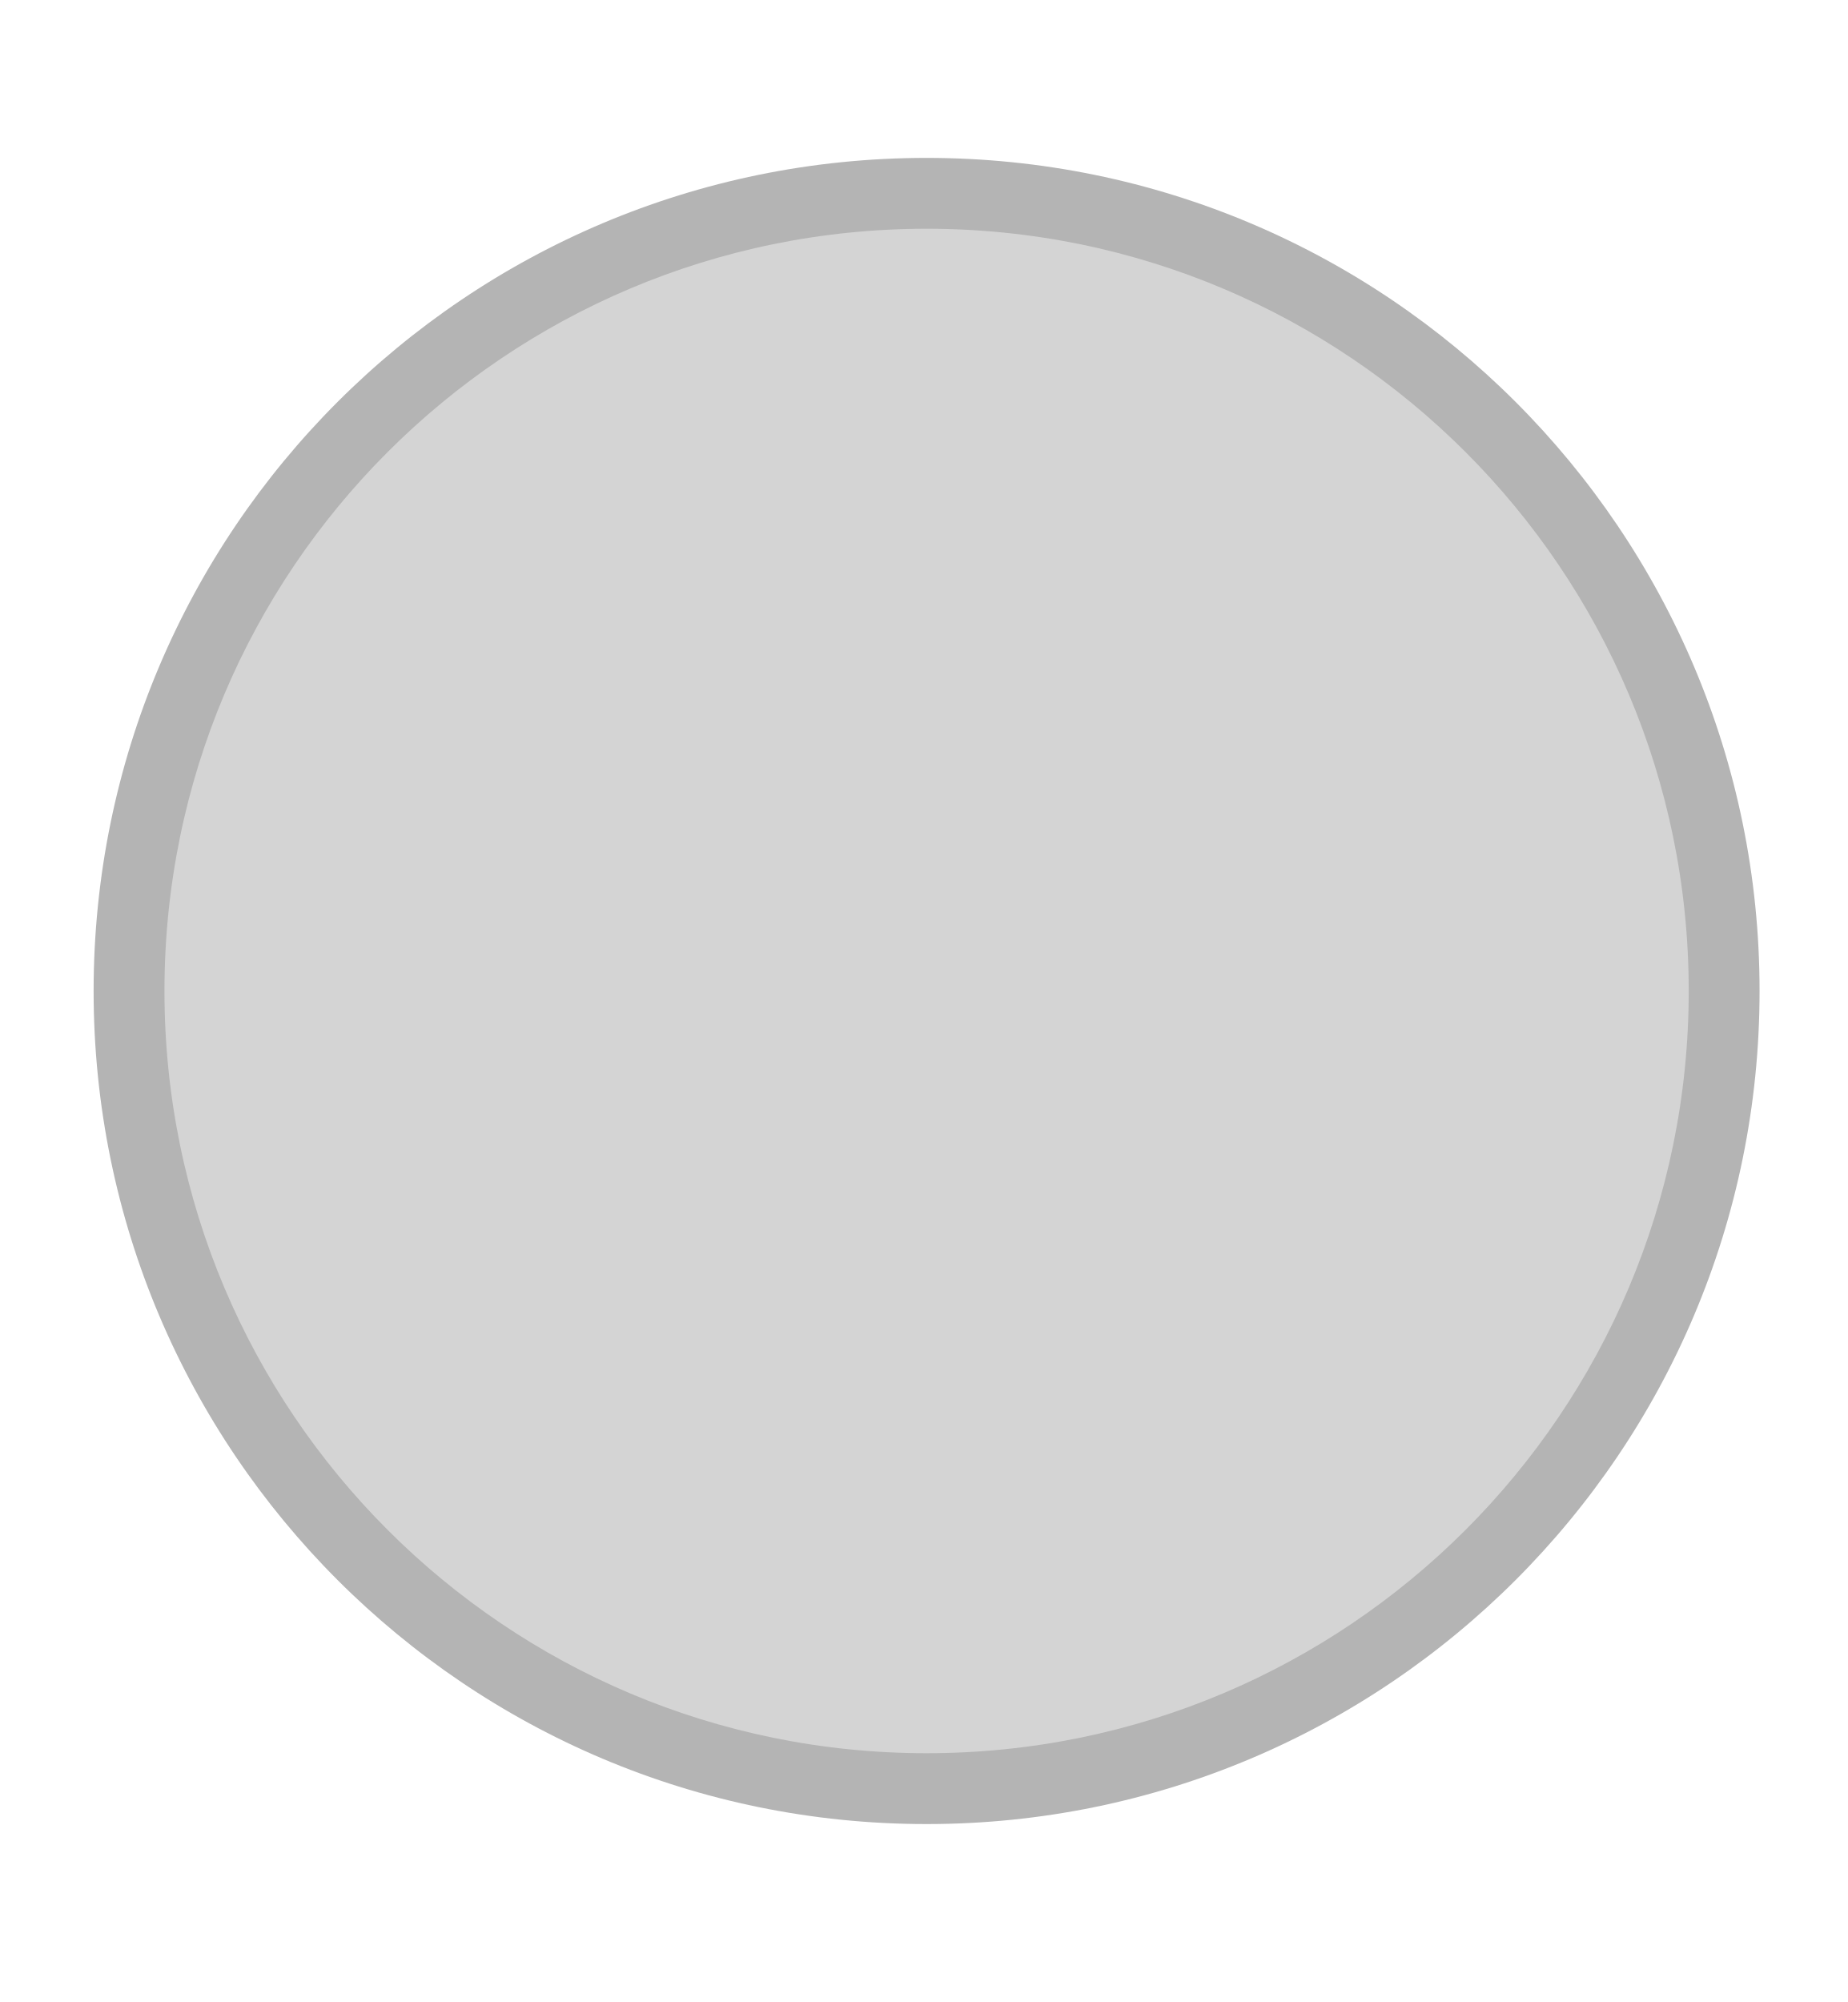
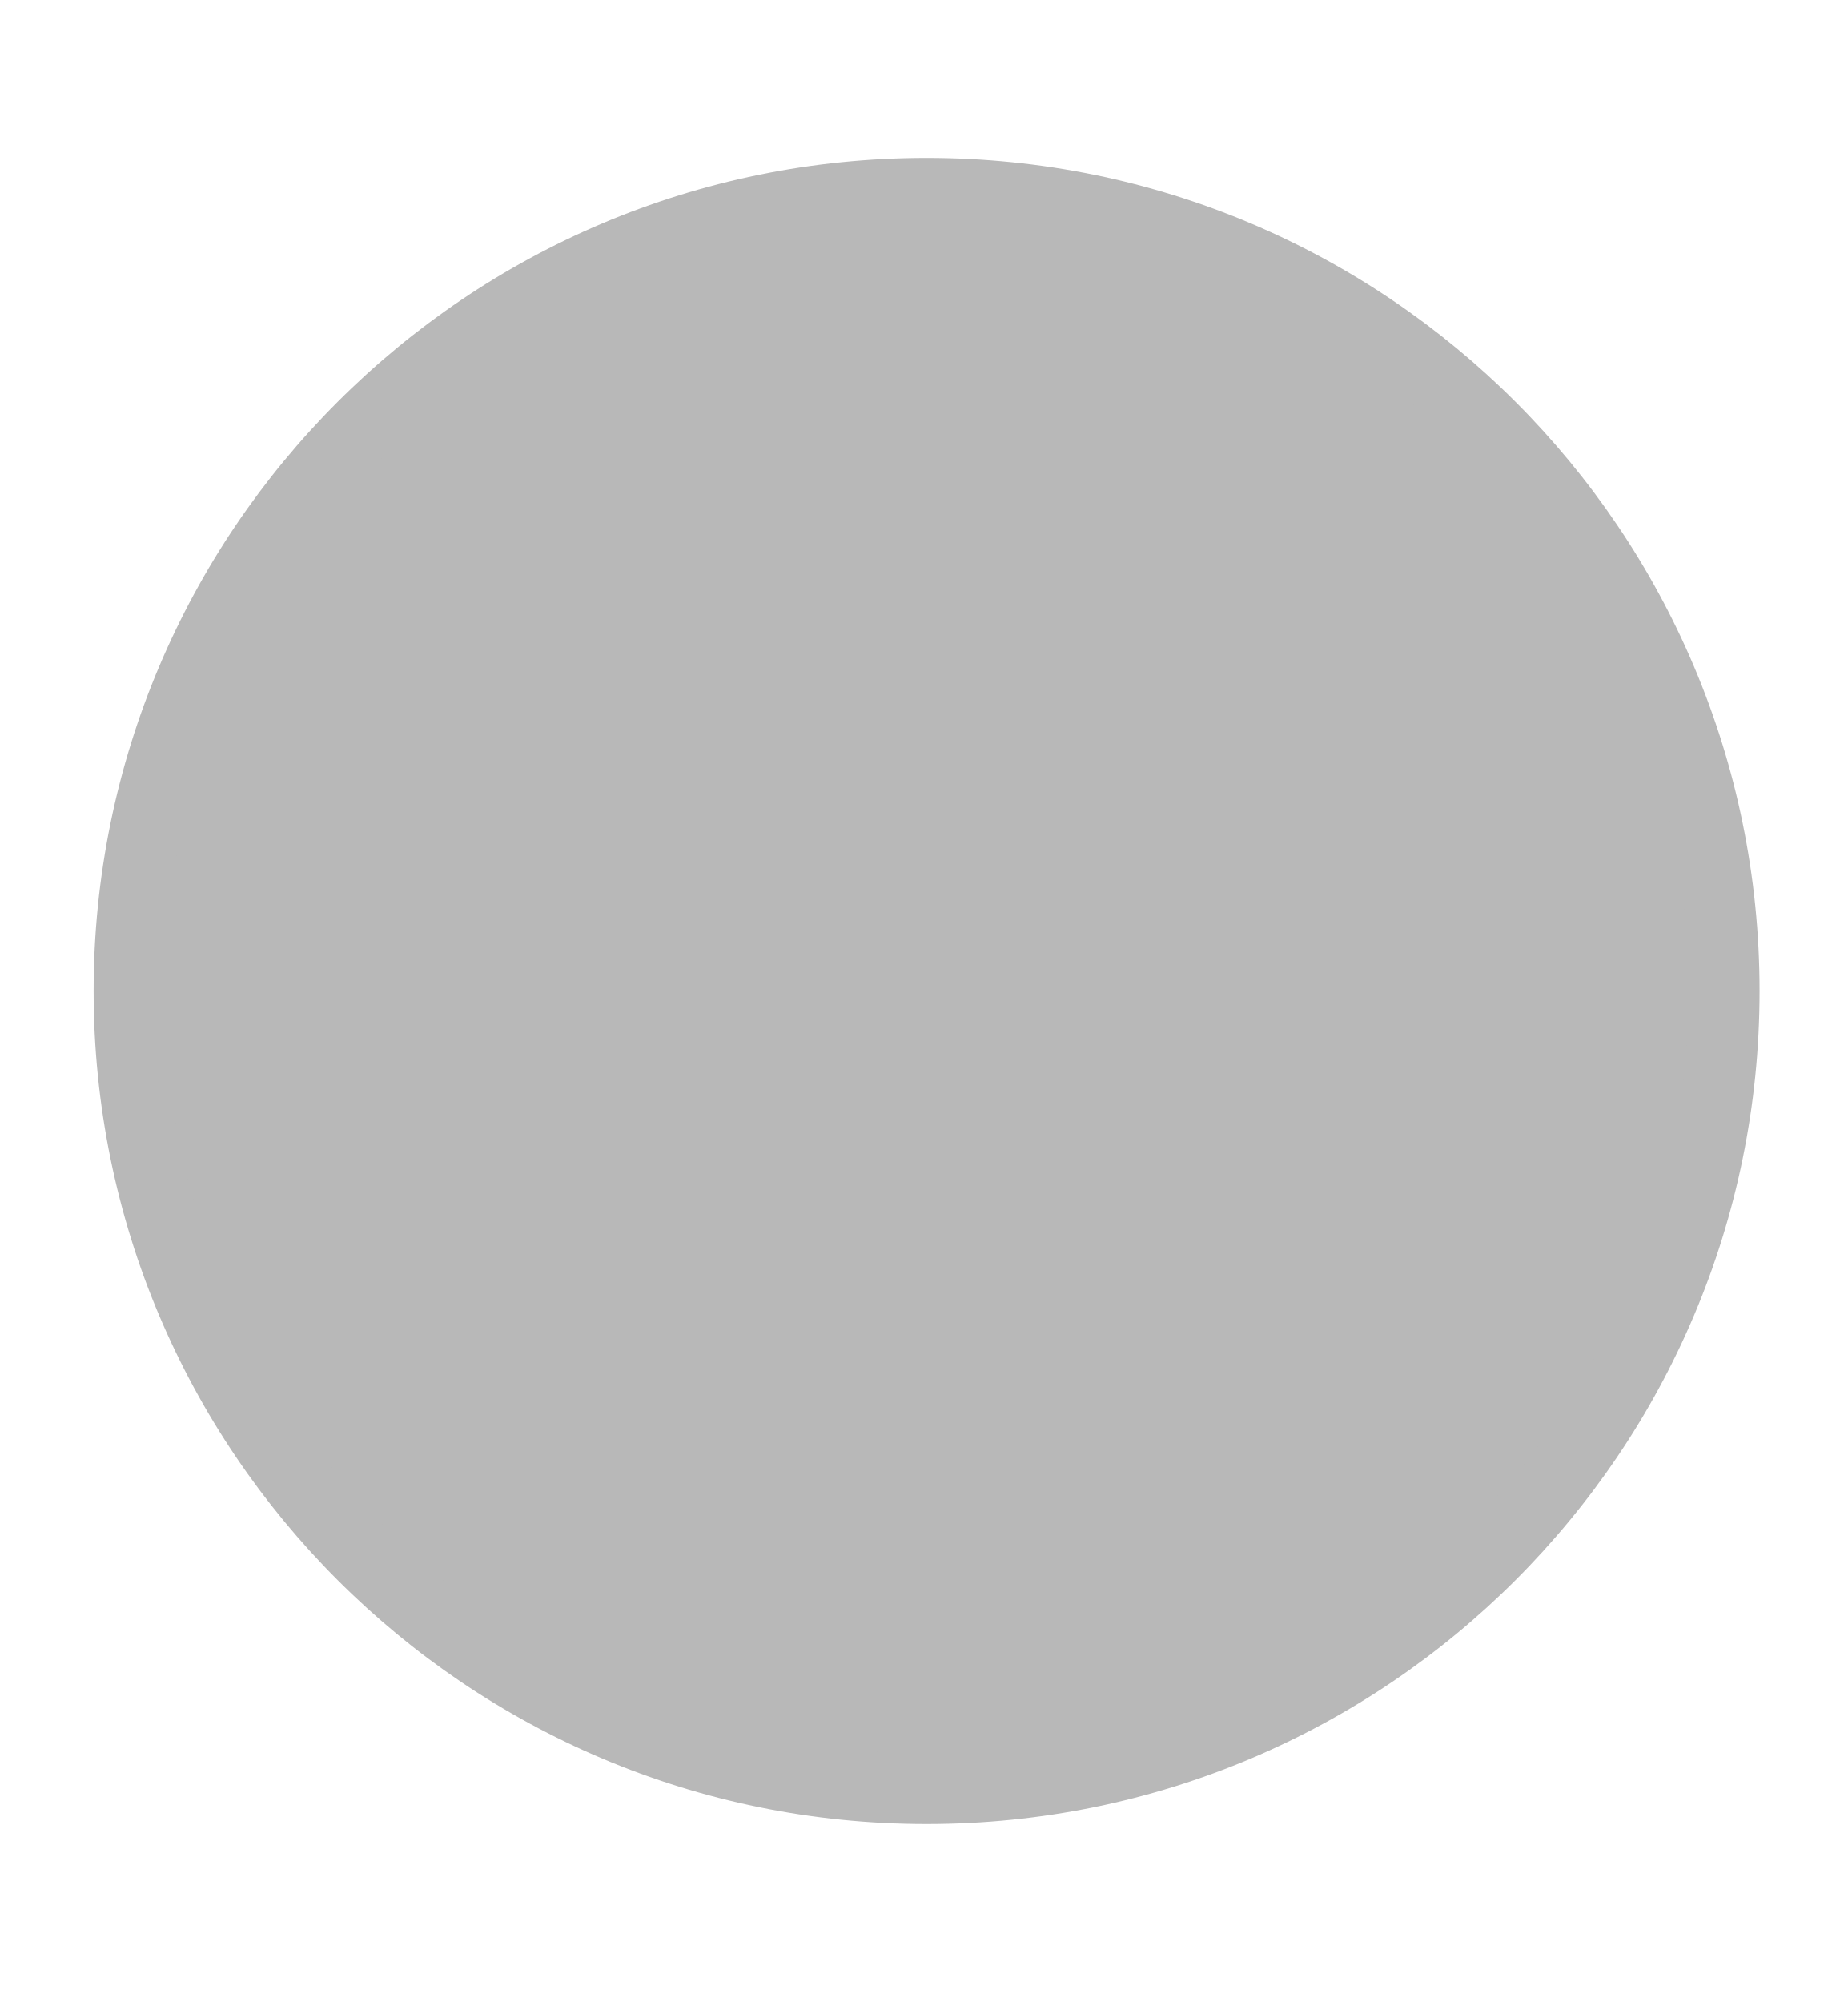
<svg xmlns="http://www.w3.org/2000/svg" width="12" height="13" id="svg2" version="1.1">
  <defs id="defs4" />
  <g id="layer1" transform="translate(-671.1429,-651.5765)">
    <g transform="matrix(0.1265625,0,0,-0.1265625,672.0709,663.0964)" id="g4090">
      <g transform="scale(0.1,0.1)" id="g4092">
        <g transform="matrix(10,0,0,10,3.128401,-0.3630997)" id="g4195">
          <g transform="scale(0.1,0.1)" id="g4197">
-             <path id="path4199" style="fill:#b4b4b4;fill-opacity:1;fill-rule:evenodd;stroke:none" d="m 399.012,-25.291 c 236.063,0 427.43,191.364 427.43,427.43 0,236.059 -191.367,427.426 -427.43,427.426 -236.062,0 -427.429,-191.367 -427.429,-427.426 0,-236.066 191.367,-427.43 427.429,-427.43" />
-             <path id="path4201" style="fill:#d4d4d4;fill-opacity:1;fill-rule:evenodd;stroke:none" d="m 399.012,11.061 c 215.985,0 391.078,175.09 391.078,391.078 0,215.98 -175.093,391.074 -391.078,391.074 -215.984,0 -391.078,-175.094 -391.078,-391.074 0,-215.988 175.094,-391.078 391.078,-391.078" />
+             <path id="path4199" style="fill:#b8b8b8;fill-opacity:1;fill-rule:evenodd;stroke:none" d="m 399.012,-25.291 c 236.063,0 427.43,191.364 427.43,427.43 0,236.059 -191.367,427.426 -427.43,427.426 -236.062,0 -427.429,-191.367 -427.429,-427.426 0,-236.066 191.367,-427.43 427.429,-427.43" />
+             <path id="path4201" style="fill:#b8b8b8;fill-opacity:1;fill-rule:evenodd;stroke:none" d="m 399.012,11.061 c 215.985,0 391.078,175.09 391.078,391.078 0,215.98 -175.093,391.074 -391.078,391.074 -215.984,0 -391.078,-175.094 -391.078,-391.074 0,-215.988 175.094,-391.078 391.078,-391.078" />
          </g>
        </g>
      </g>
    </g>
  </g>
</svg>
